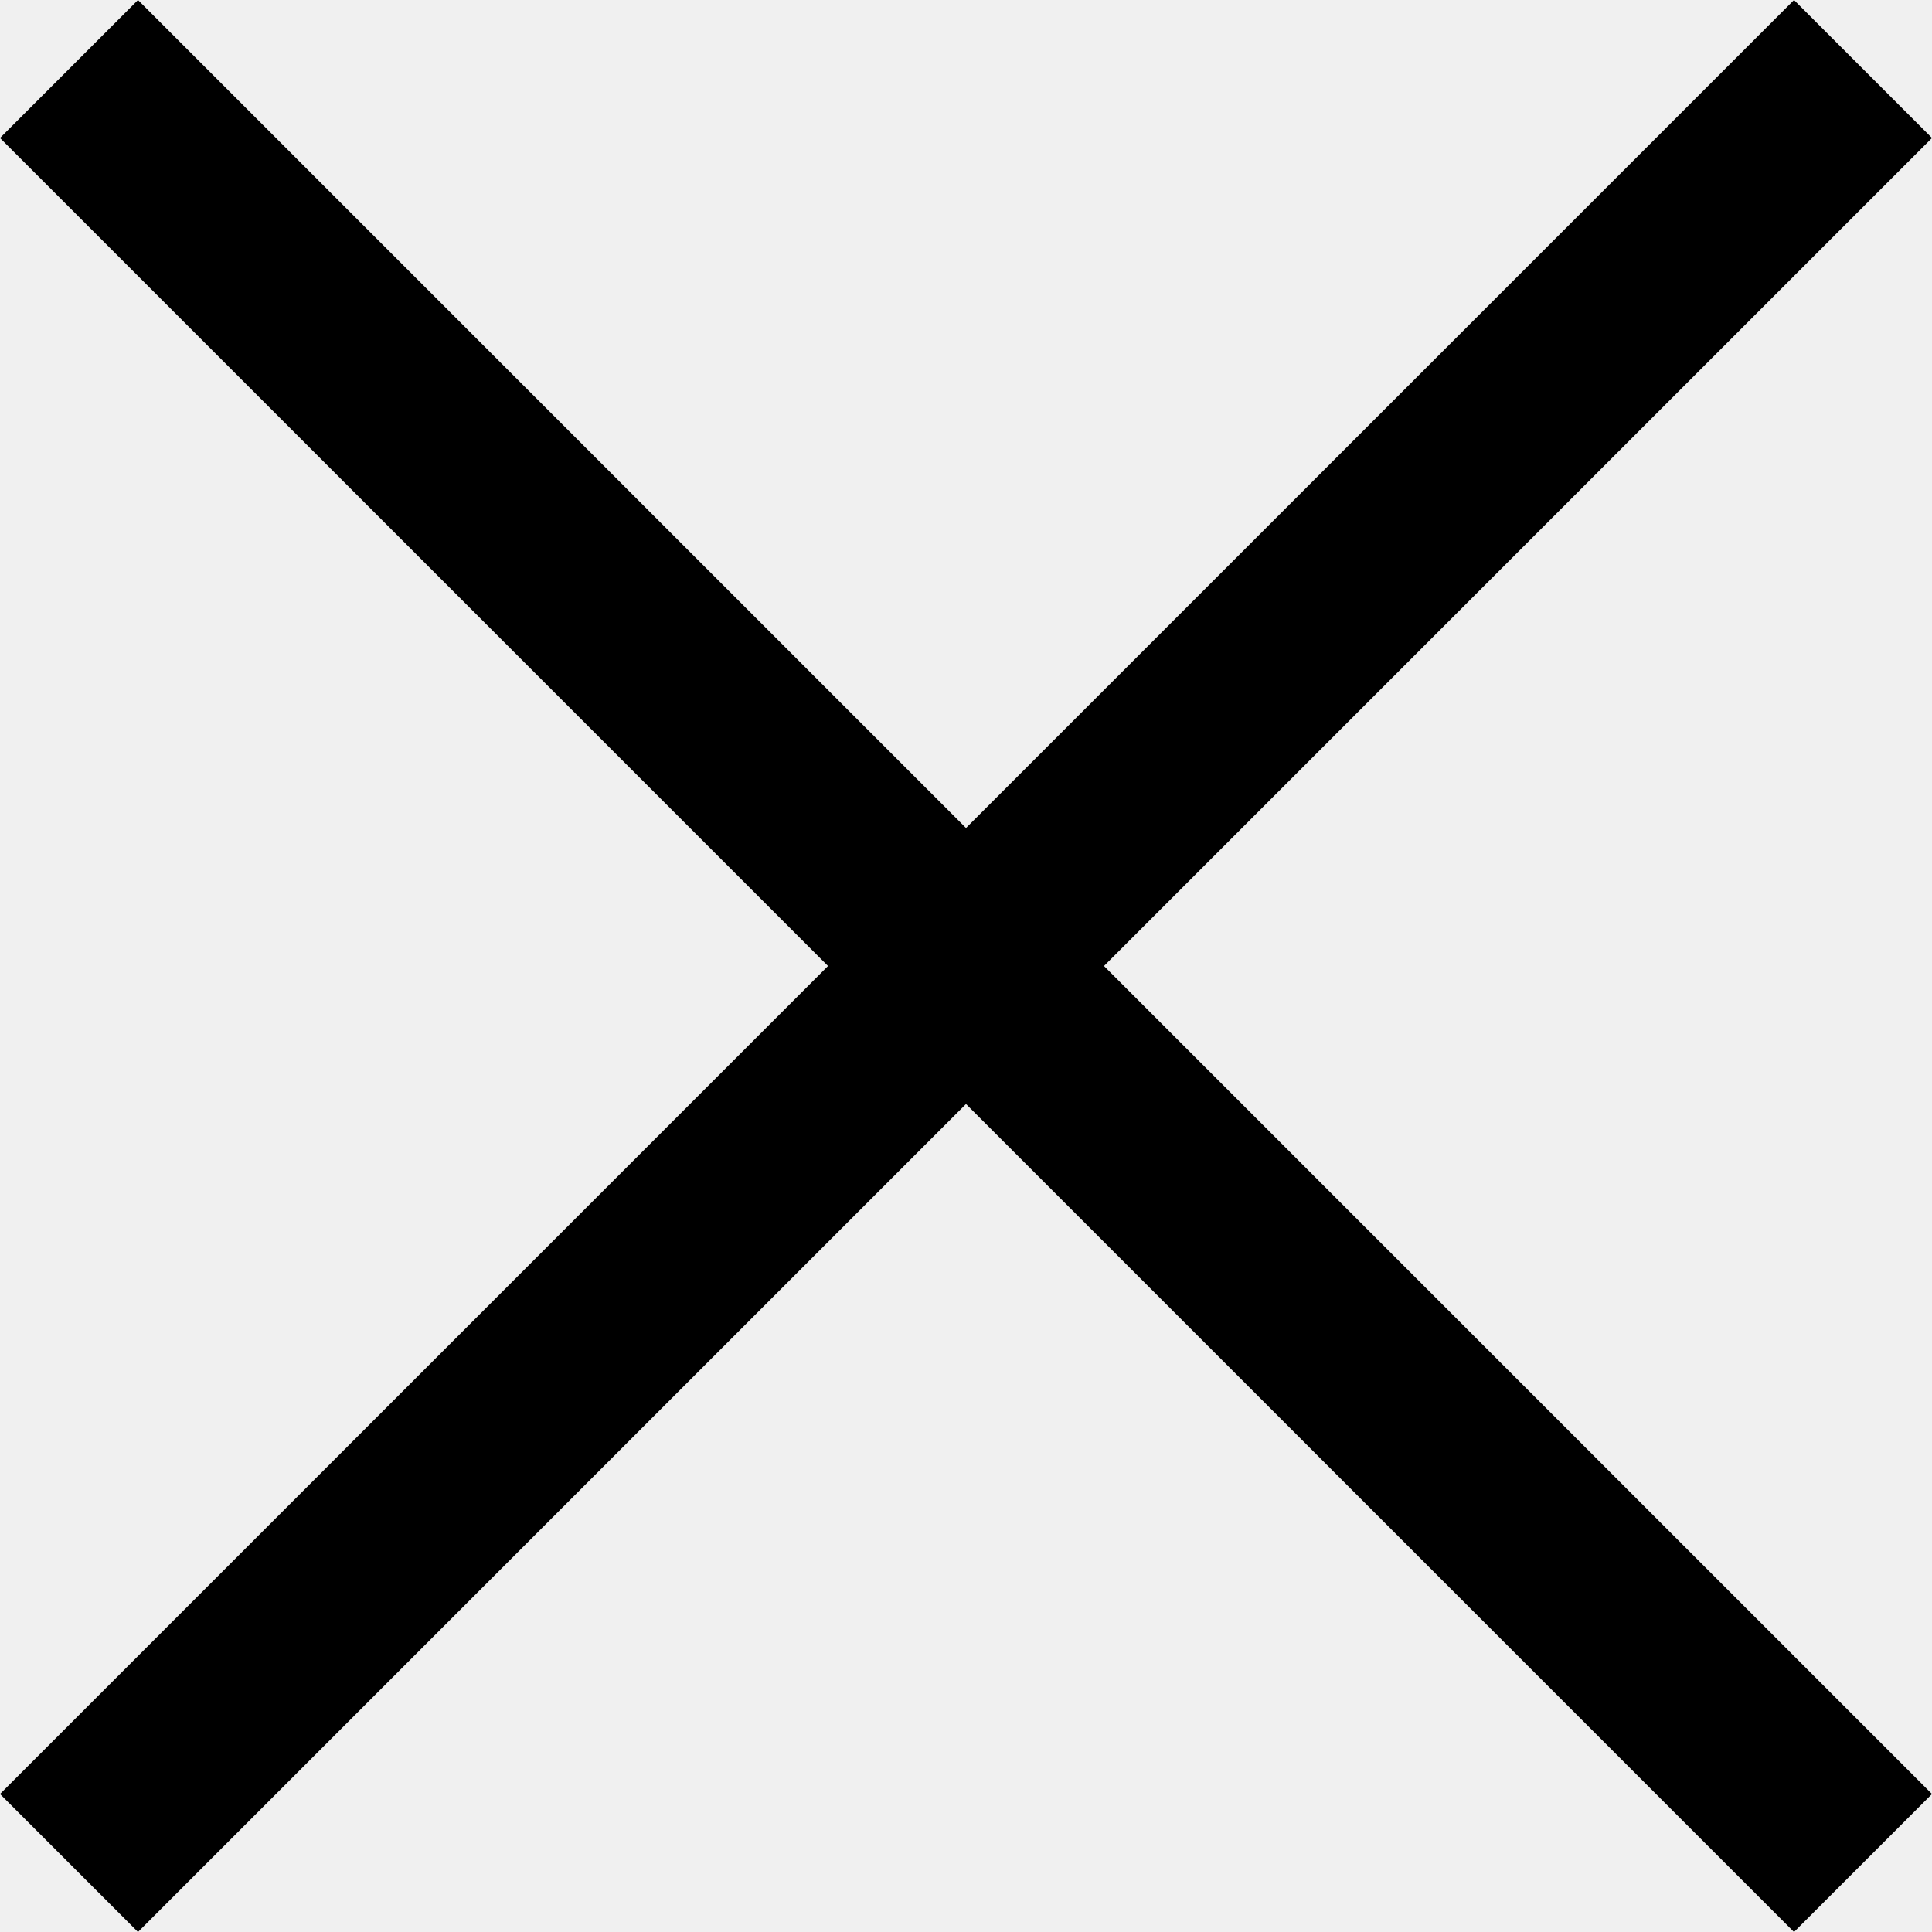
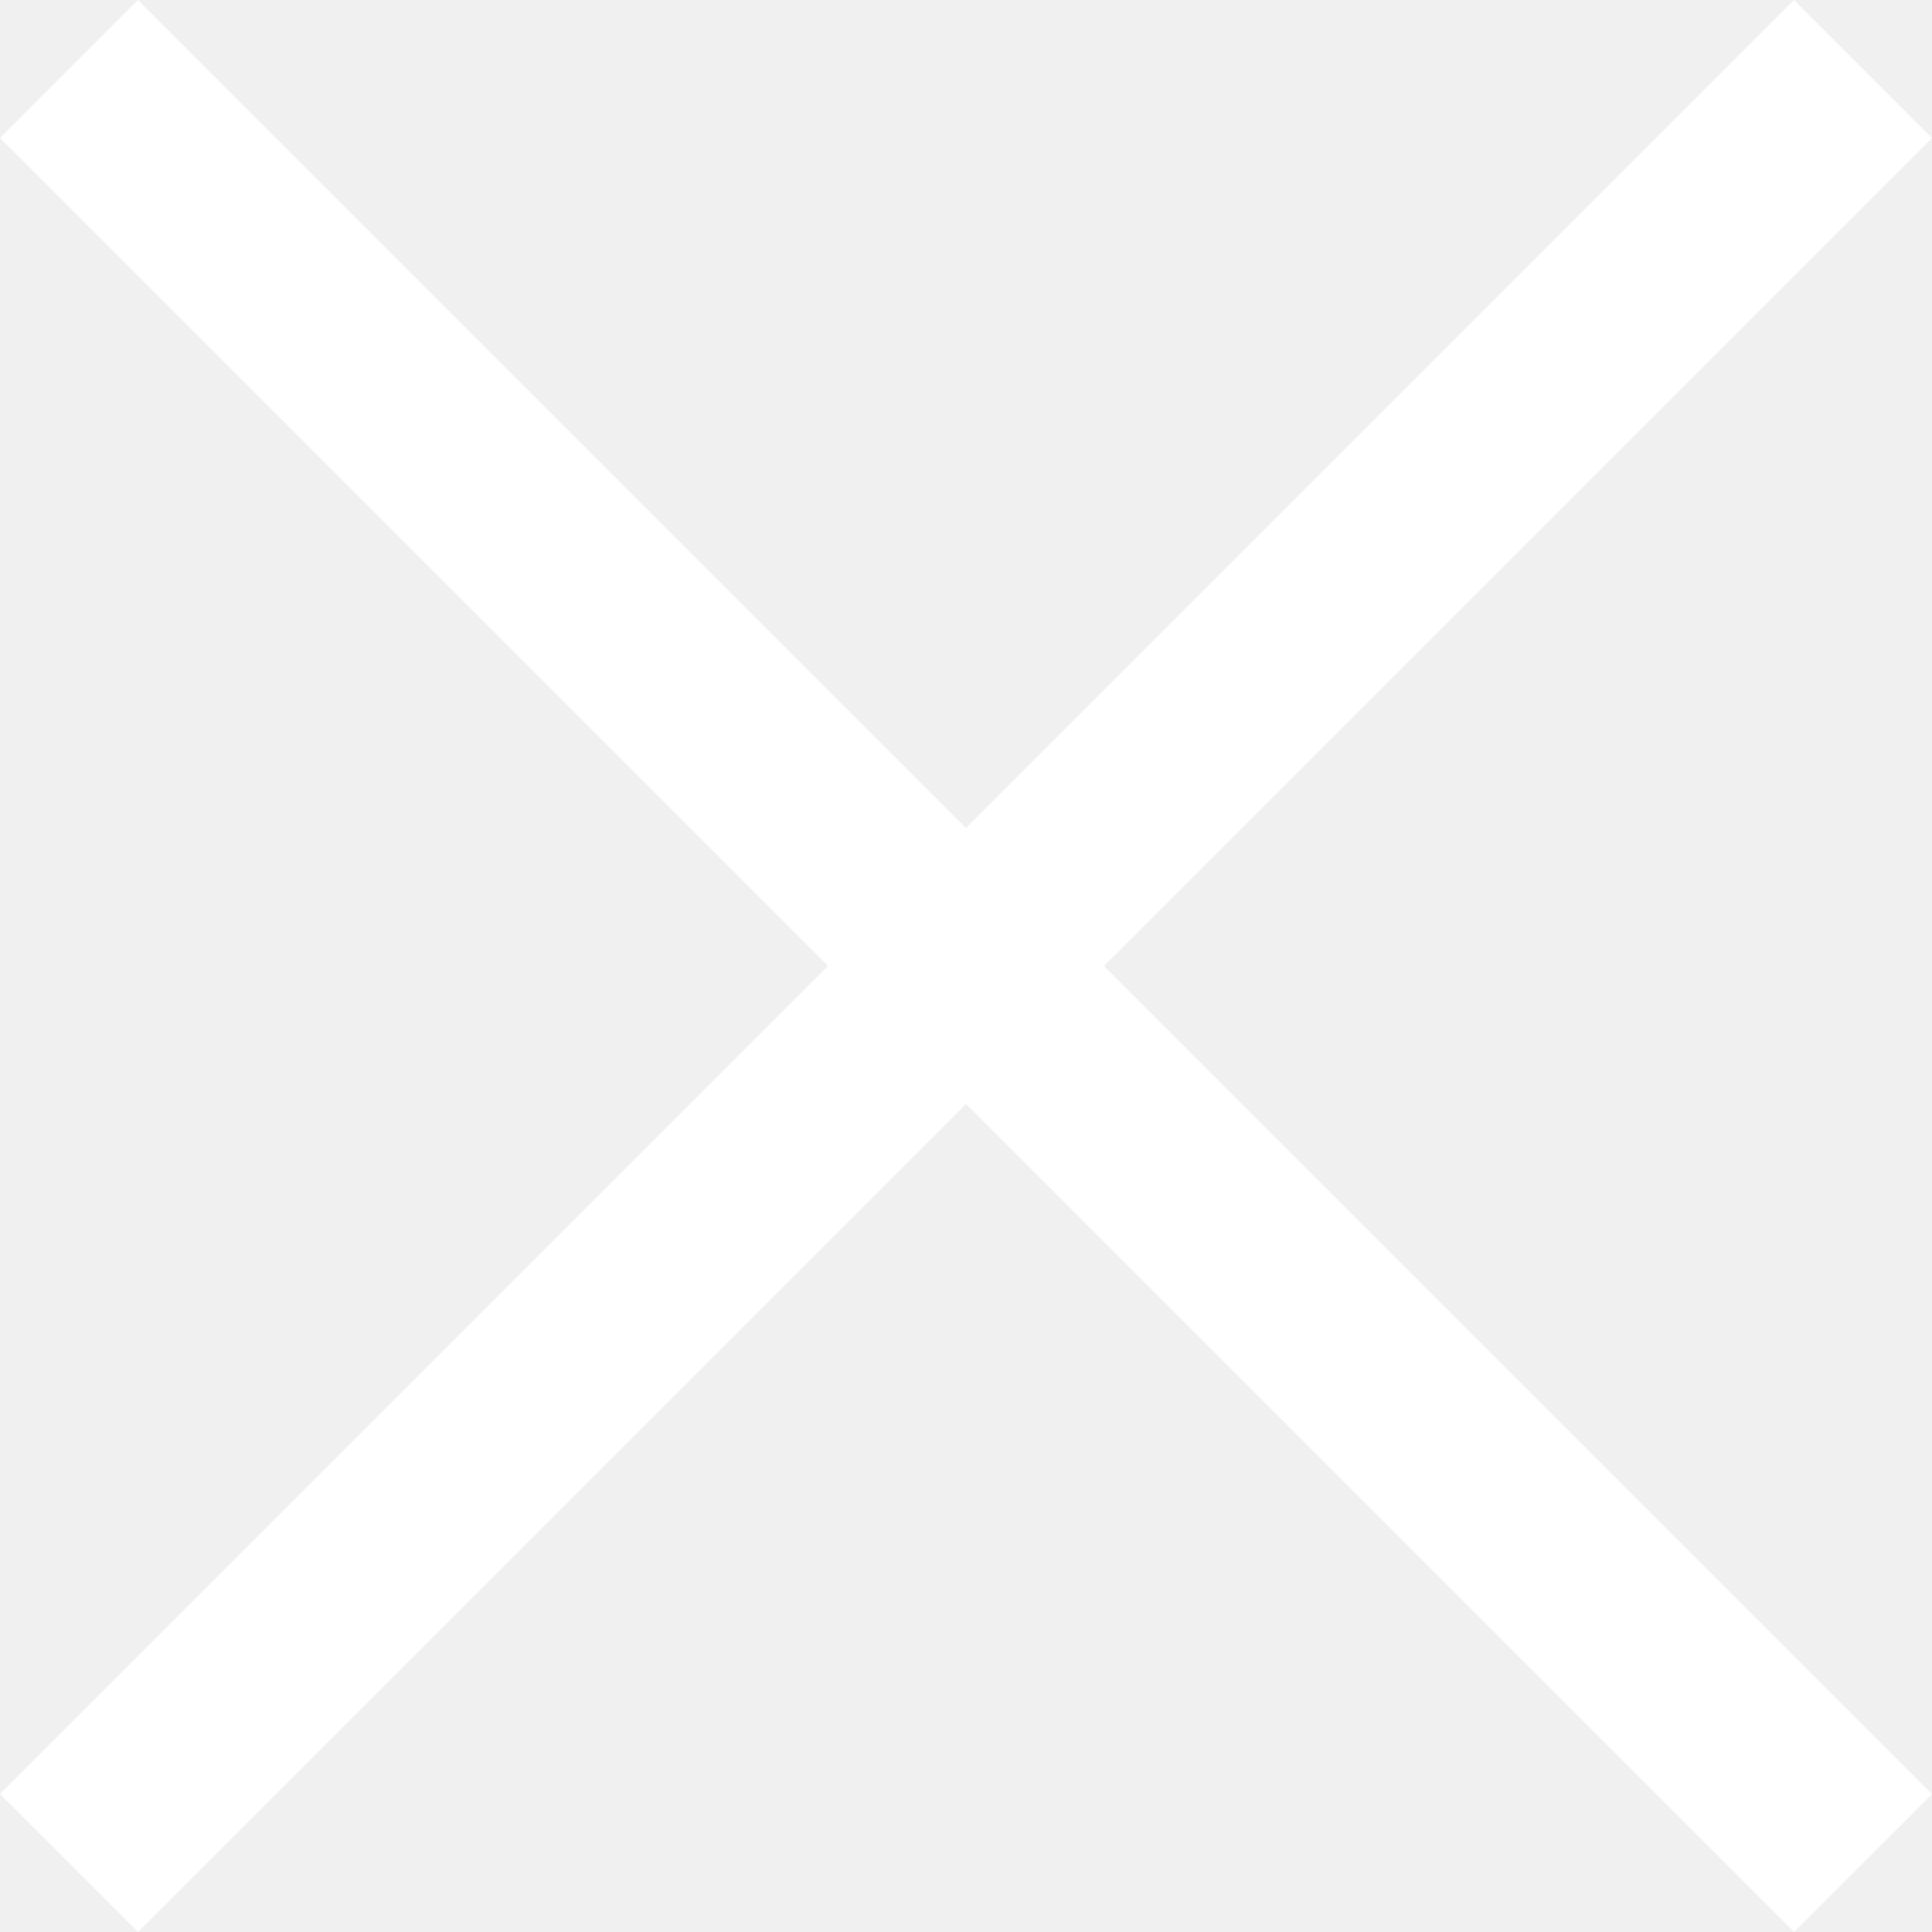
<svg xmlns="http://www.w3.org/2000/svg" width="12px" height="12px" viewBox="0 0 12 12" version="1.1">
  <defs />
  <g id="Page-1" stroke="none" stroke-width="1" fill="none" fill-rule="evenodd">
-     <polygon id="Combined-Shape" fill="#000000" fill-rule="nonzero" points="6.857 6 12 11.143 11.143 12 6 6.857 0.857 12 0 11.143 5.143 6 0 0.857 0.857 0 6 5.143 11.143 0 12 0.857" />
+     <polygon id="Combined-Shape" fill="#FFFFFF" fill-rule="nonzero" points="6.857 6 12 11.143 11.143 12 6 6.857 0.857 12 0 11.143 5.143 6 0 0.857 0.857 0 6 5.143 11.143 0 12 0.857" />
  </g>
</svg>
